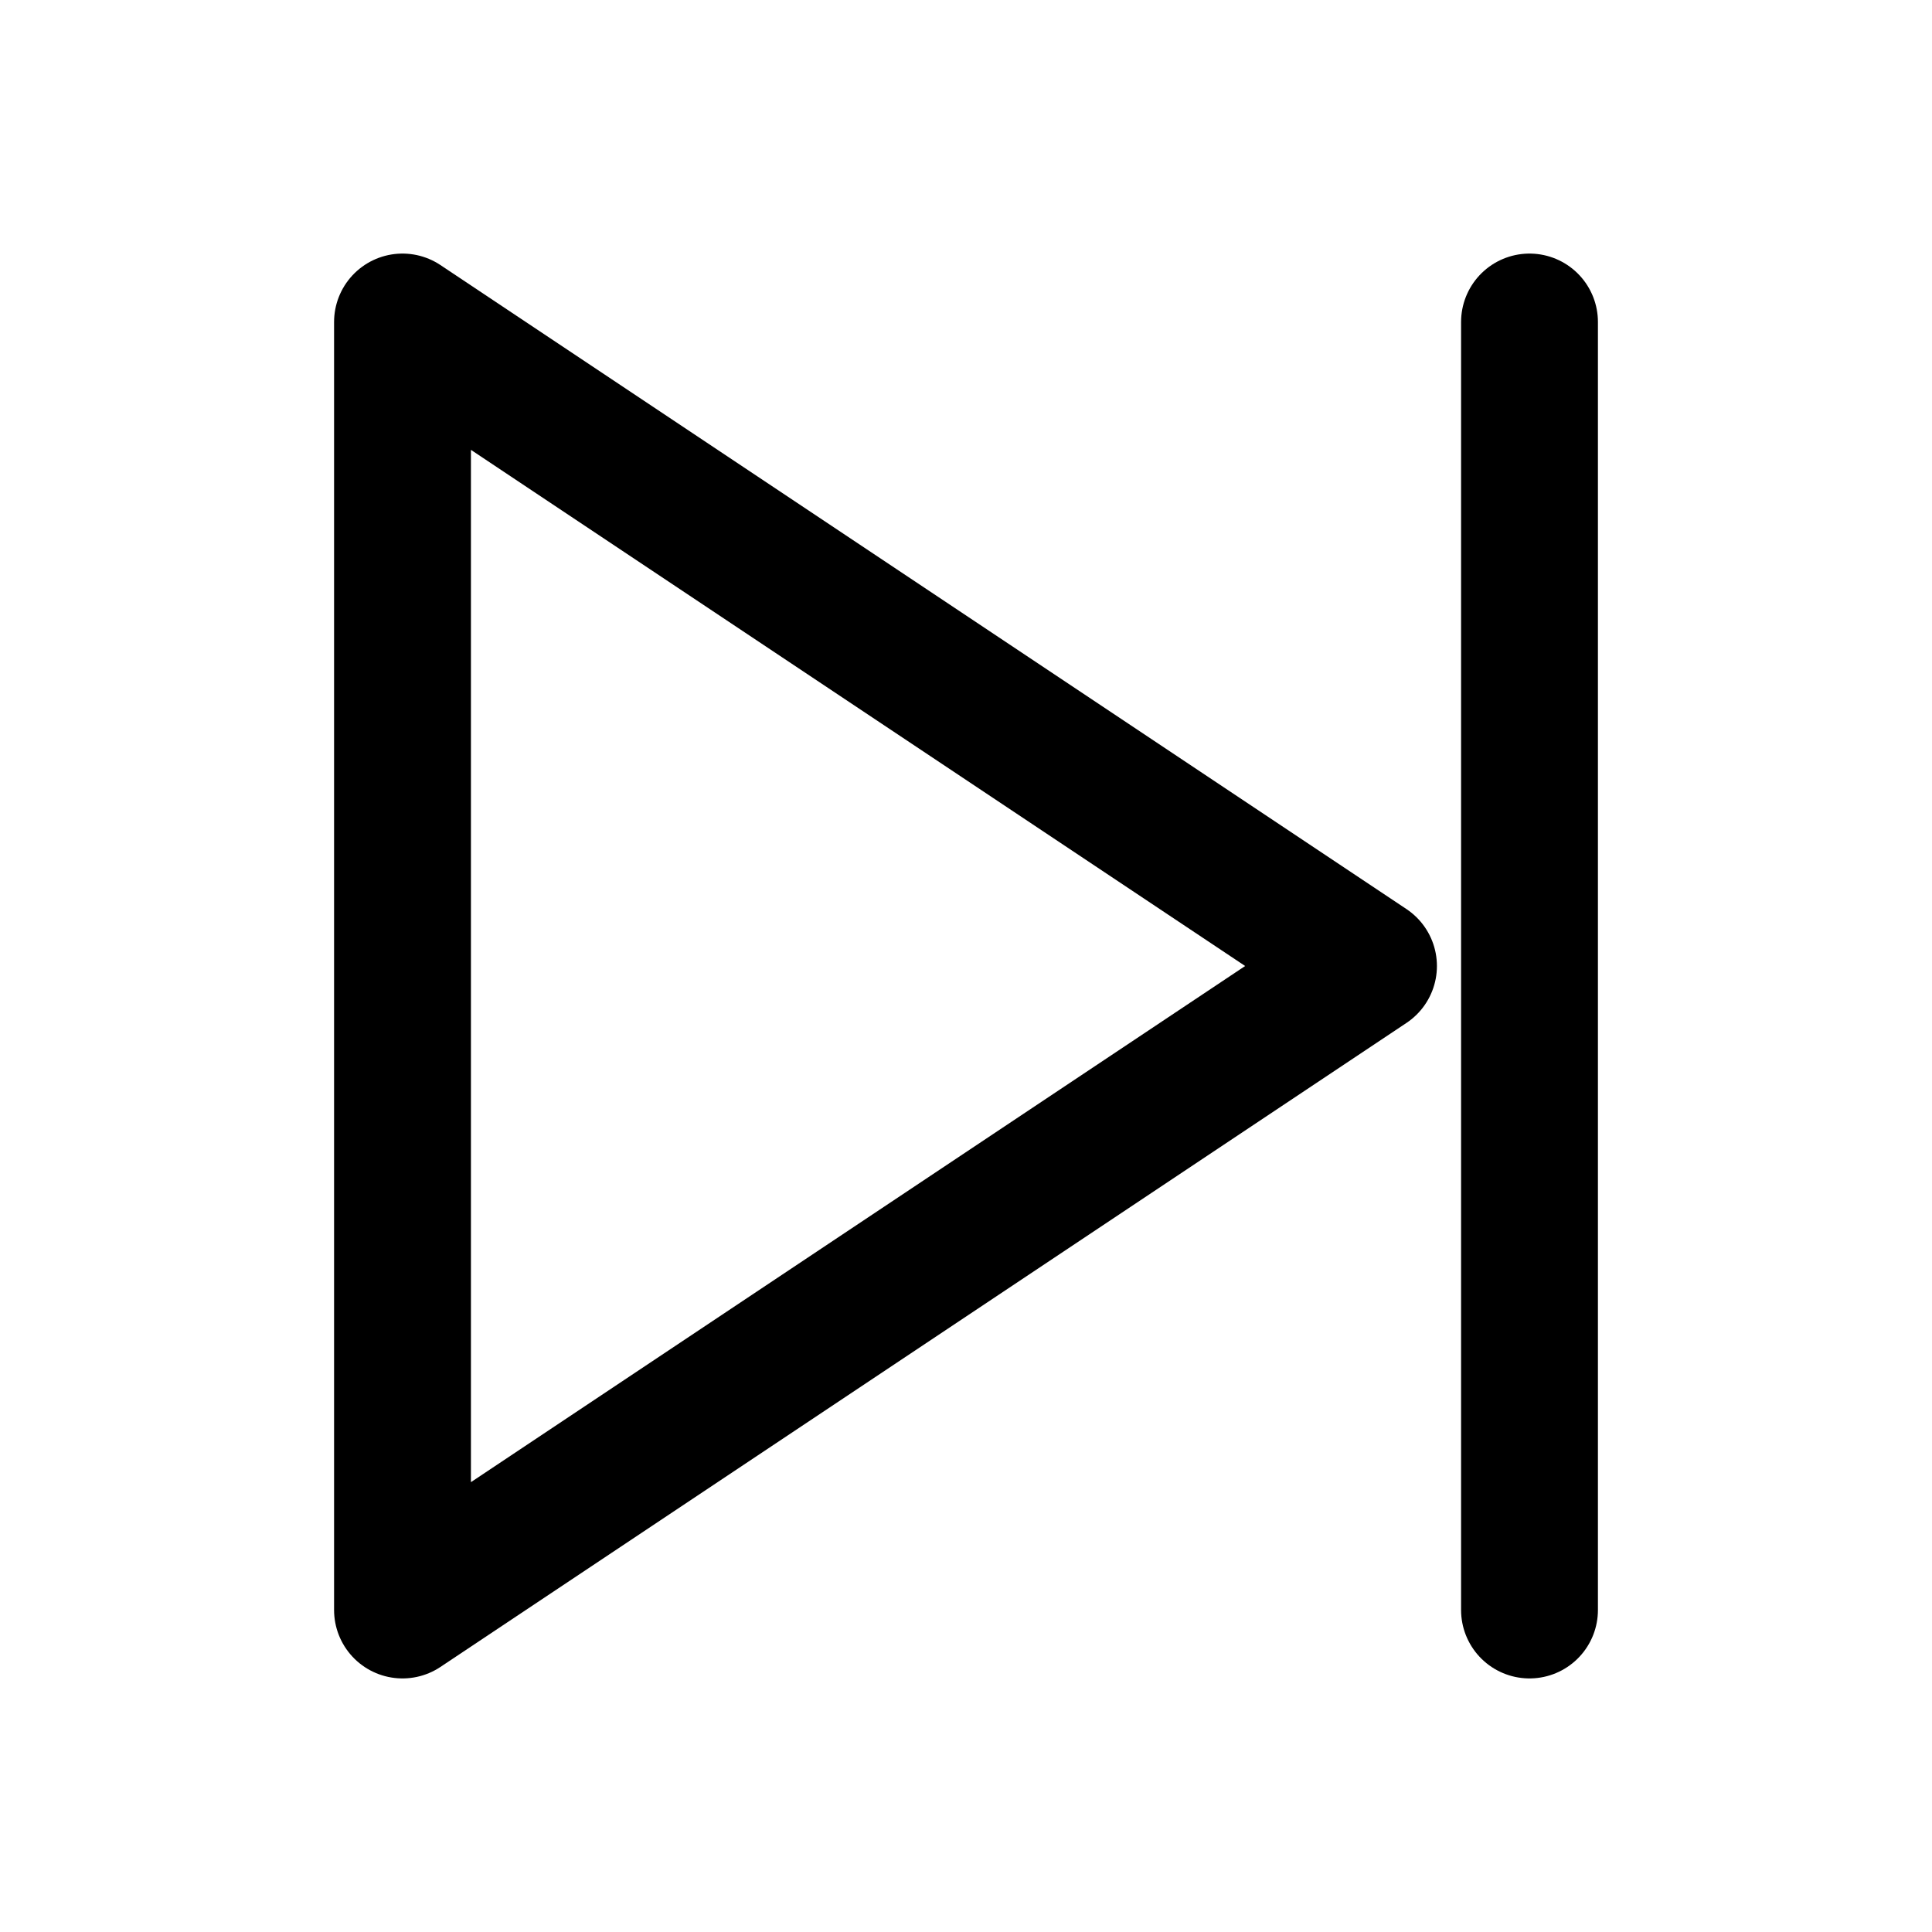
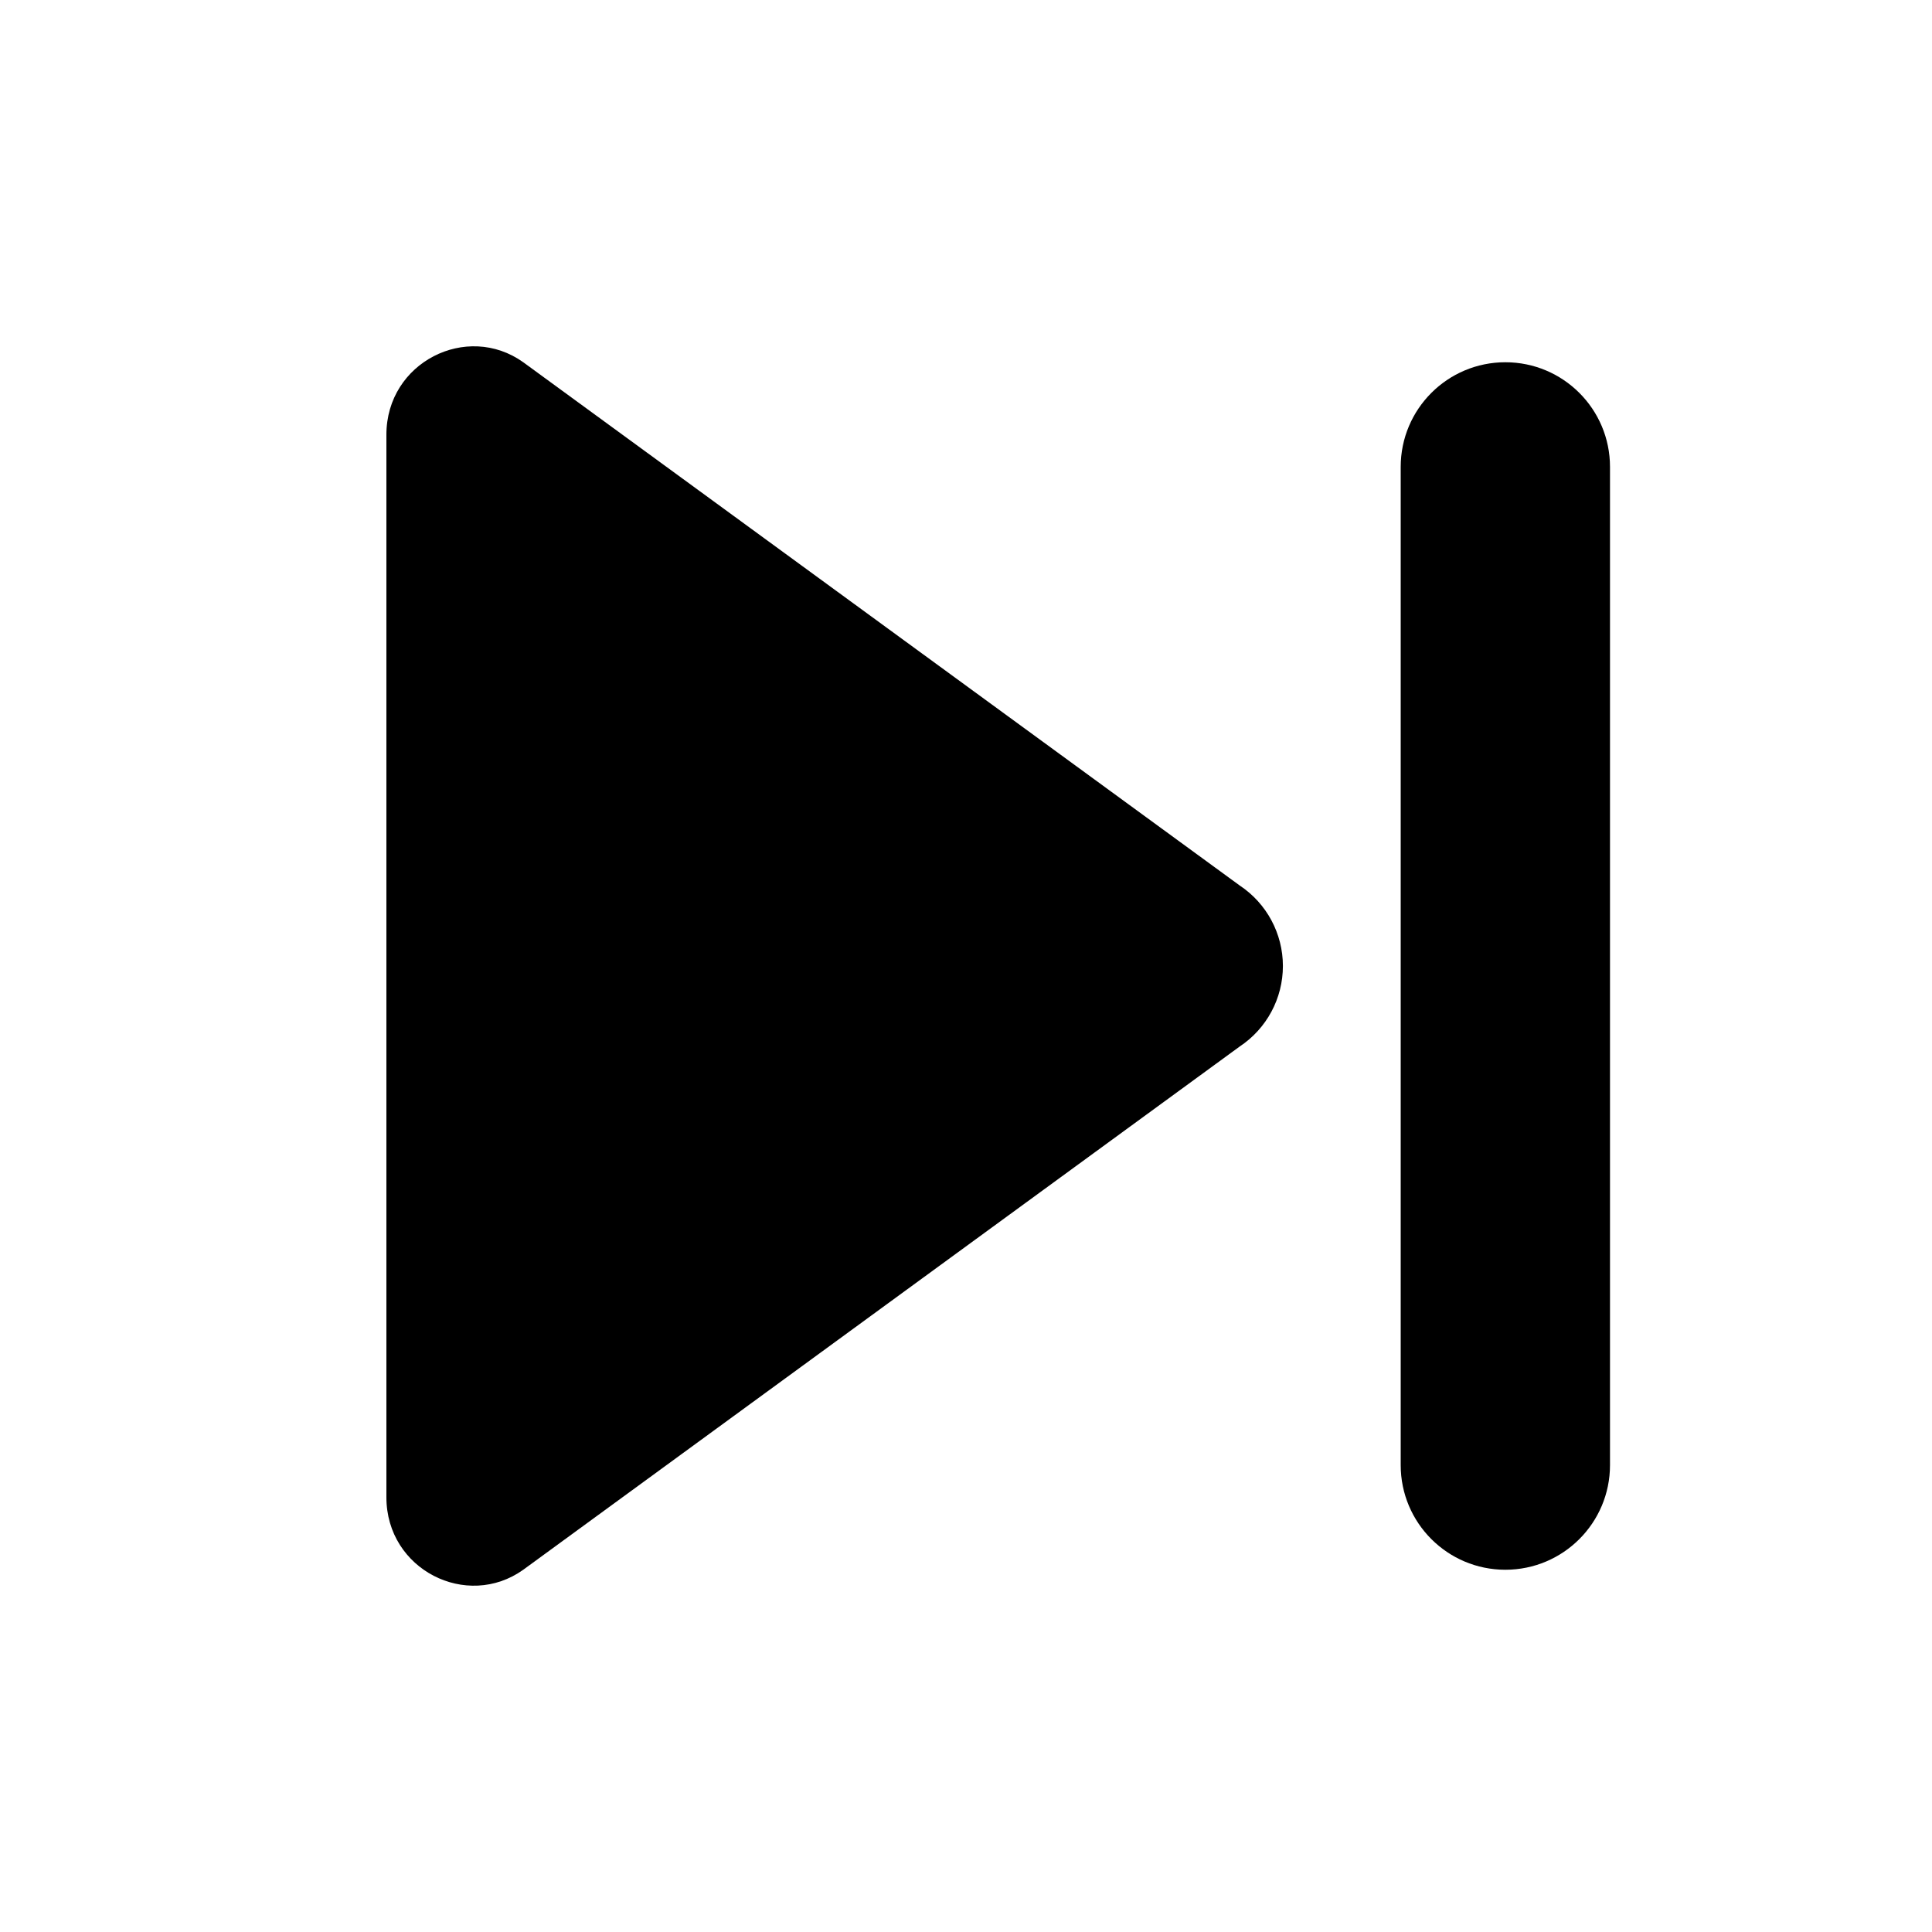
- <svg xmlns="http://www.w3.org/2000/svg" width="24" height="24" viewBox="0 0 24 24" fill="none" stroke="black" stroke-width="1.7" stroke-linecap="round" stroke-linejoin="round">
-   <path d="m5 4 12 8-12 8Z M19 4v16" />
+ <svg xmlns="http://www.w3.org/2000/svg" width="24" height="24" viewBox="0 0 24 24">
+   <rect x="17.4" y="4.5" width="2.6" height="15" rx="1.3" />
+   <path d="M4.8 5.4c0-.9 1-1.4 1.7-.9l8.9 6.5a1.2 1.2 0 0 1 0 2l-8.9 6.5c-.7.5-1.7 0-1.7-.9Z" />
</svg>
